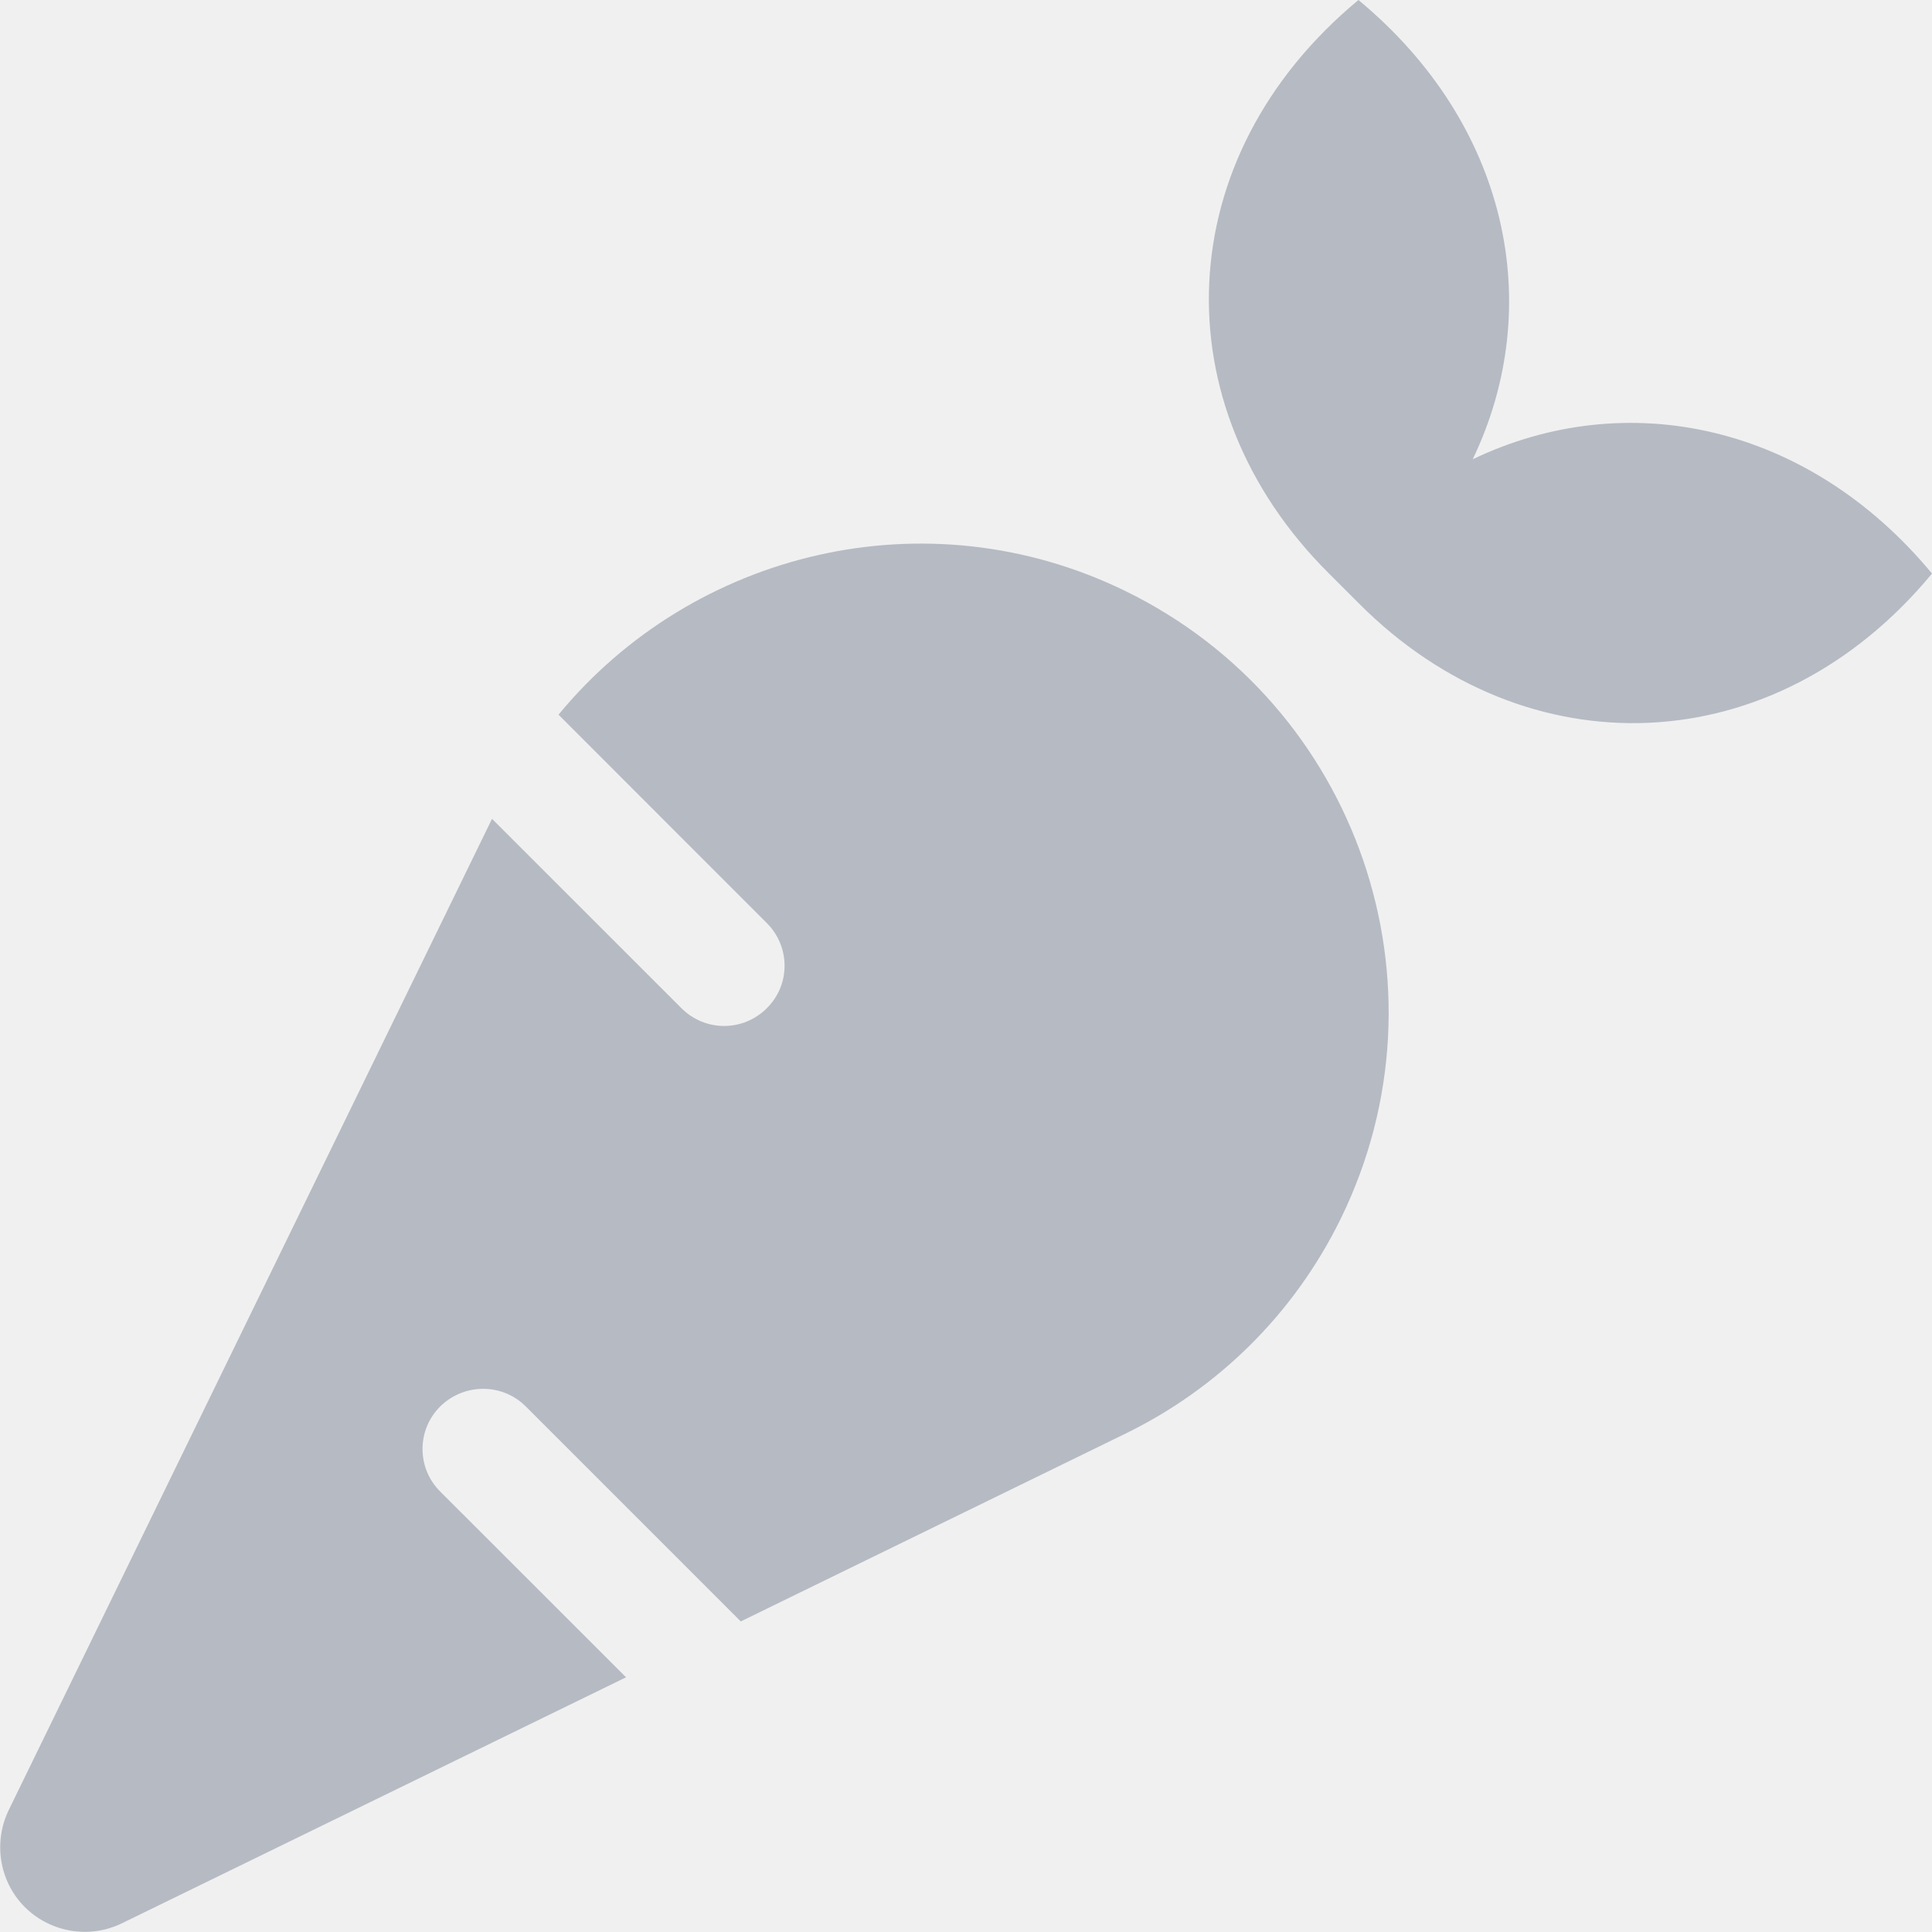
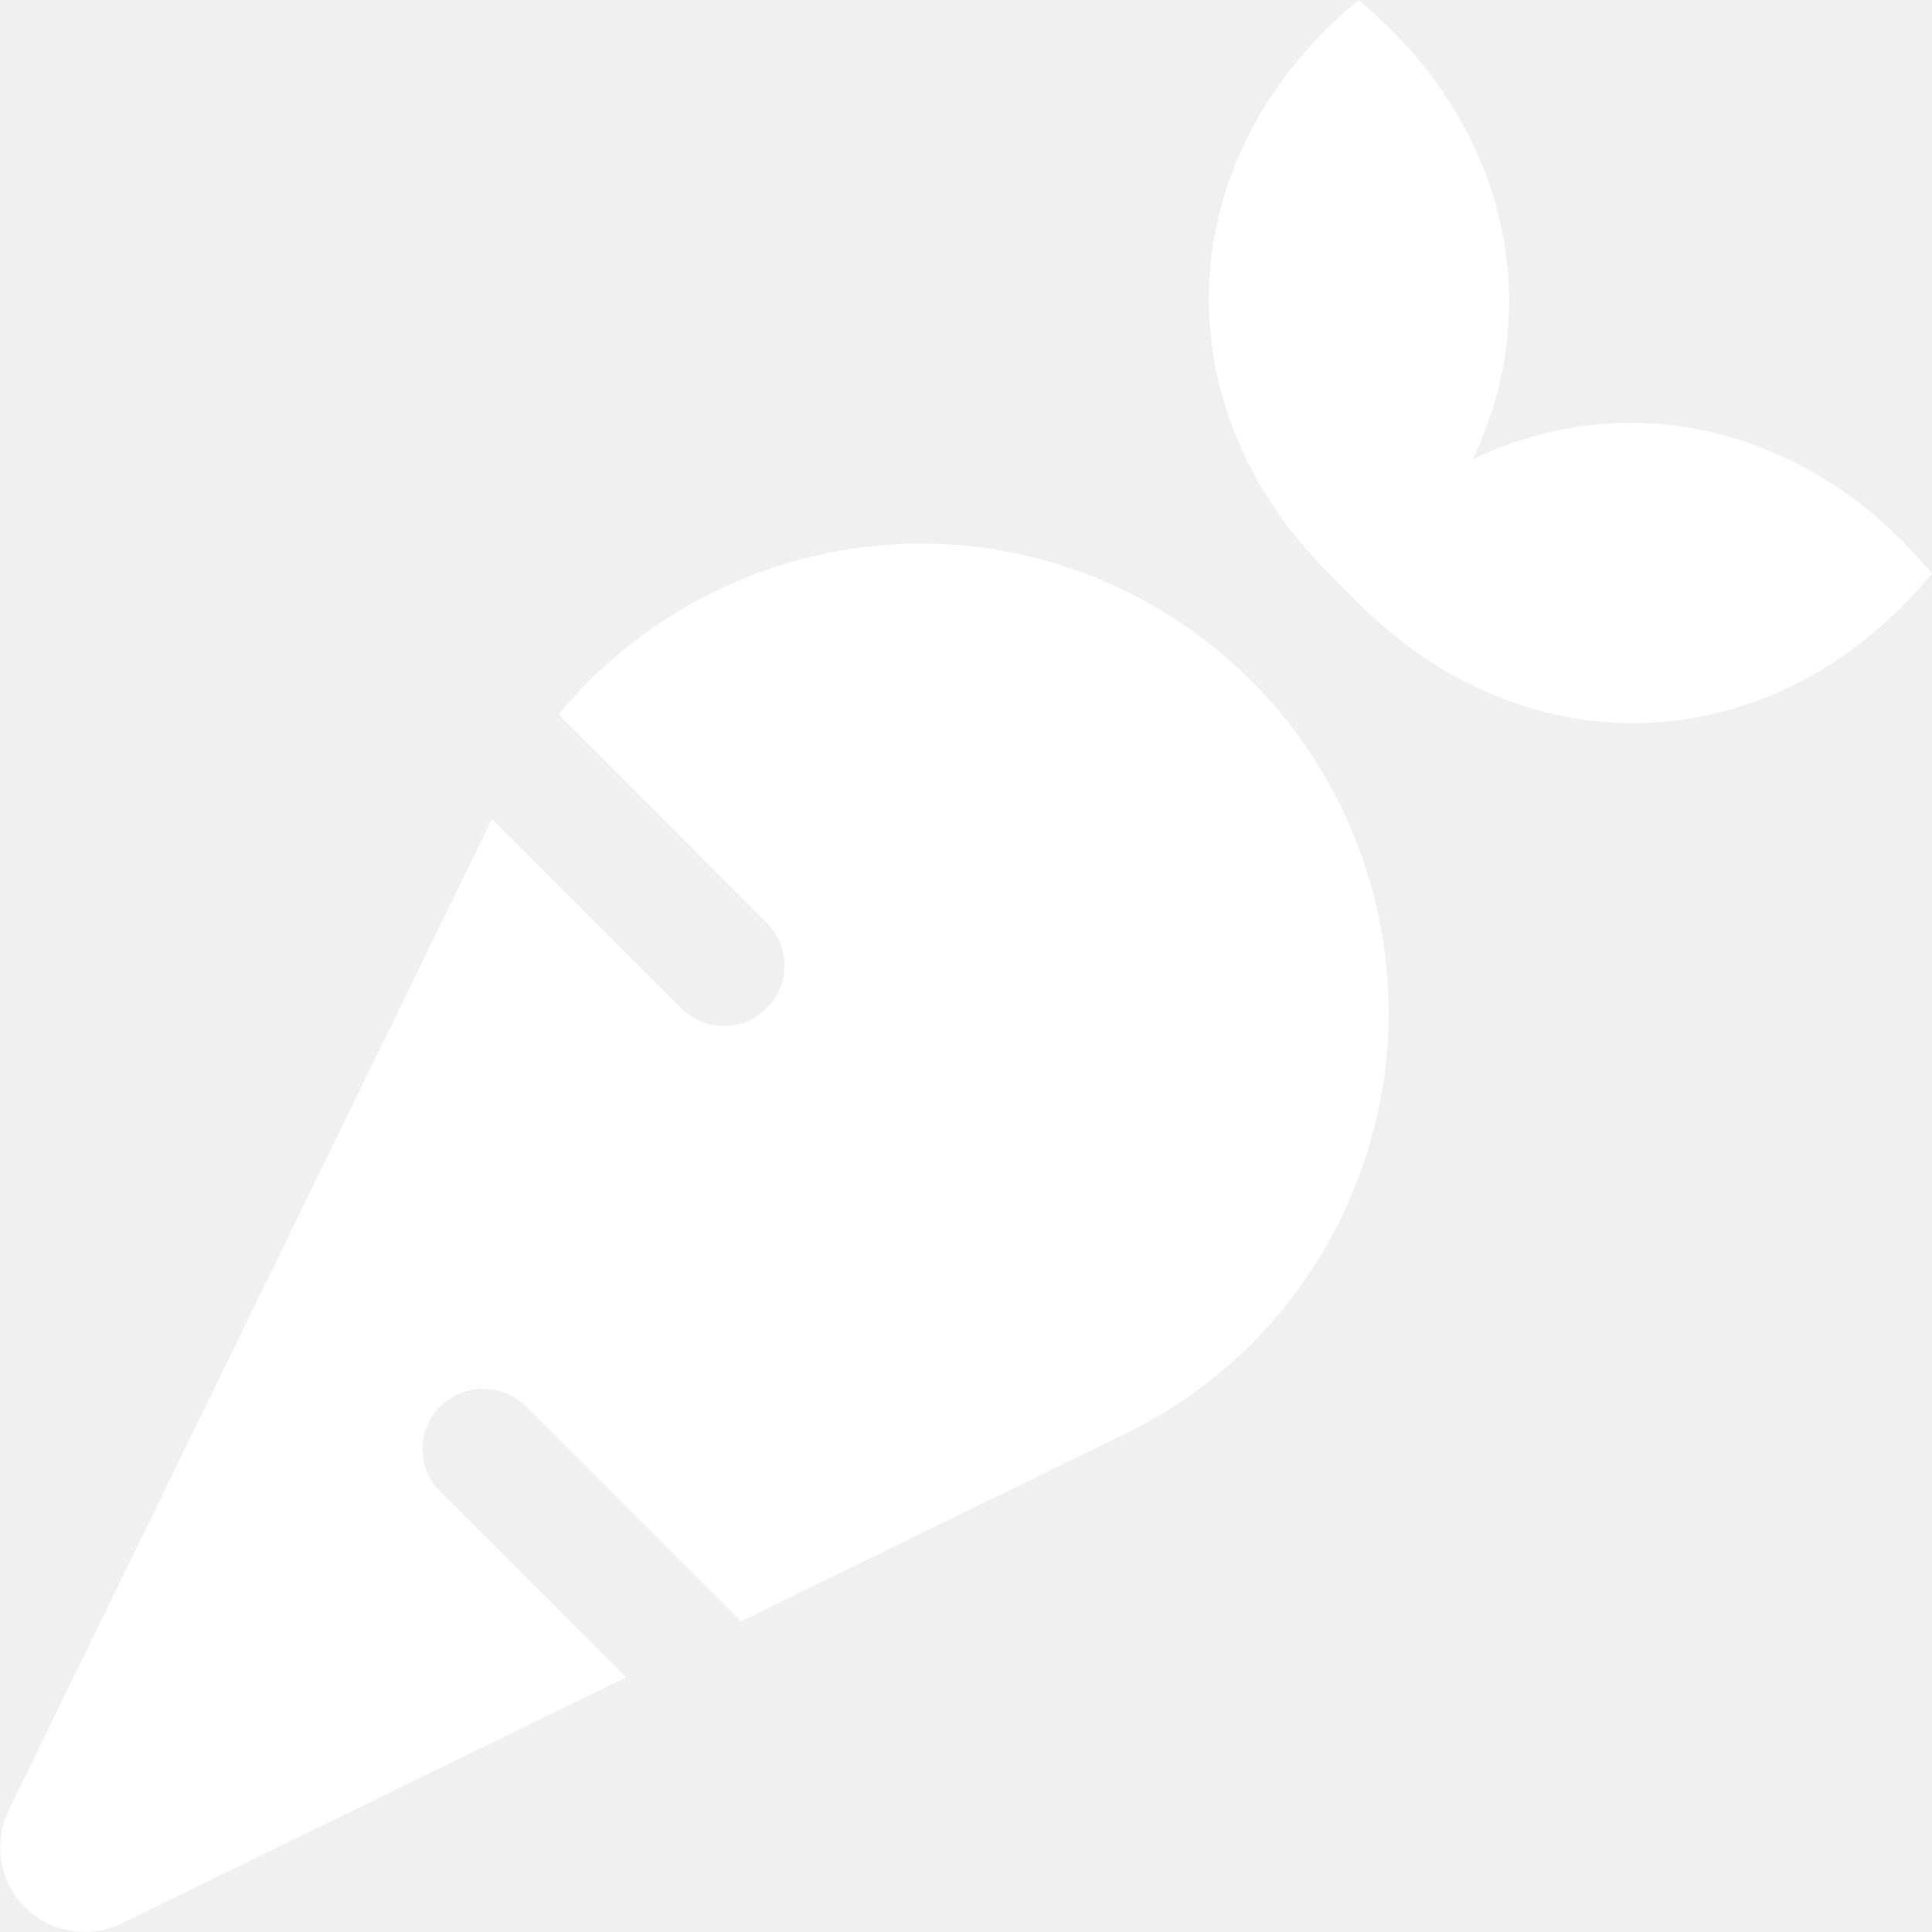
<svg xmlns="http://www.w3.org/2000/svg" width="24" height="24" viewBox="0 0 24 24" fill="none">
  <g clip-path="url(#clip0_2_524)">
-     <path d="M13.978 7.341C11.508 6.136 8.611 6.848 6.938 8.878L9.525 11.466C9.82 11.761 9.82 12.234 9.525 12.525C9.38 12.67 9.188 12.745 8.995 12.745C8.803 12.745 8.611 12.67 8.466 12.525L6.112 10.172L0.108 22.486C-0.028 22.767 -0.037 23.109 0.108 23.409C0.361 23.93 0.994 24.145 1.514 23.892L7.777 20.836L5.47 18.53C5.175 18.239 5.175 17.761 5.47 17.47C5.766 17.18 6.239 17.18 6.53 17.47L9.202 20.142L13.983 17.808C15.108 17.259 16.069 16.341 16.659 15.131C18.07 12.239 16.87 8.752 13.978 7.341ZM18.295 5.705C19.209 3.797 18.736 1.542 16.875 0C14.517 1.955 14.414 5.039 16.505 7.12L16.88 7.495C18.961 9.586 22.05 9.483 24 7.125C22.458 5.264 20.203 4.791 18.295 5.705Z" fill="#B6BAC3" />
+     <path d="M13.978 7.341C11.508 6.136 8.611 6.848 6.938 8.878L9.525 11.466C9.82 11.761 9.82 12.234 9.525 12.525C9.38 12.67 9.188 12.745 8.995 12.745C8.803 12.745 8.611 12.67 8.466 12.525L6.112 10.172L0.108 22.486C-0.028 22.767 -0.037 23.109 0.108 23.409C0.361 23.93 0.994 24.145 1.514 23.892L7.777 20.836L5.47 18.53C5.175 18.239 5.175 17.761 5.47 17.47C5.766 17.18 6.239 17.18 6.53 17.47L9.202 20.142L13.983 17.808C15.108 17.259 16.069 16.341 16.659 15.131C18.07 12.239 16.87 8.752 13.978 7.341ZM18.295 5.705C19.209 3.797 18.736 1.542 16.875 0C14.517 1.955 14.414 5.039 16.505 7.12L16.88 7.495C18.961 9.586 22.05 9.483 24 7.125C22.458 5.264 20.203 4.791 18.295 5.705Z" fill="#FFFFFF" />
  </g>
  <defs>
    <clipPath id="clip0_2_524">
      <rect width="24" height="24" fill="white" />
    </clipPath>
  </defs>
</svg>
